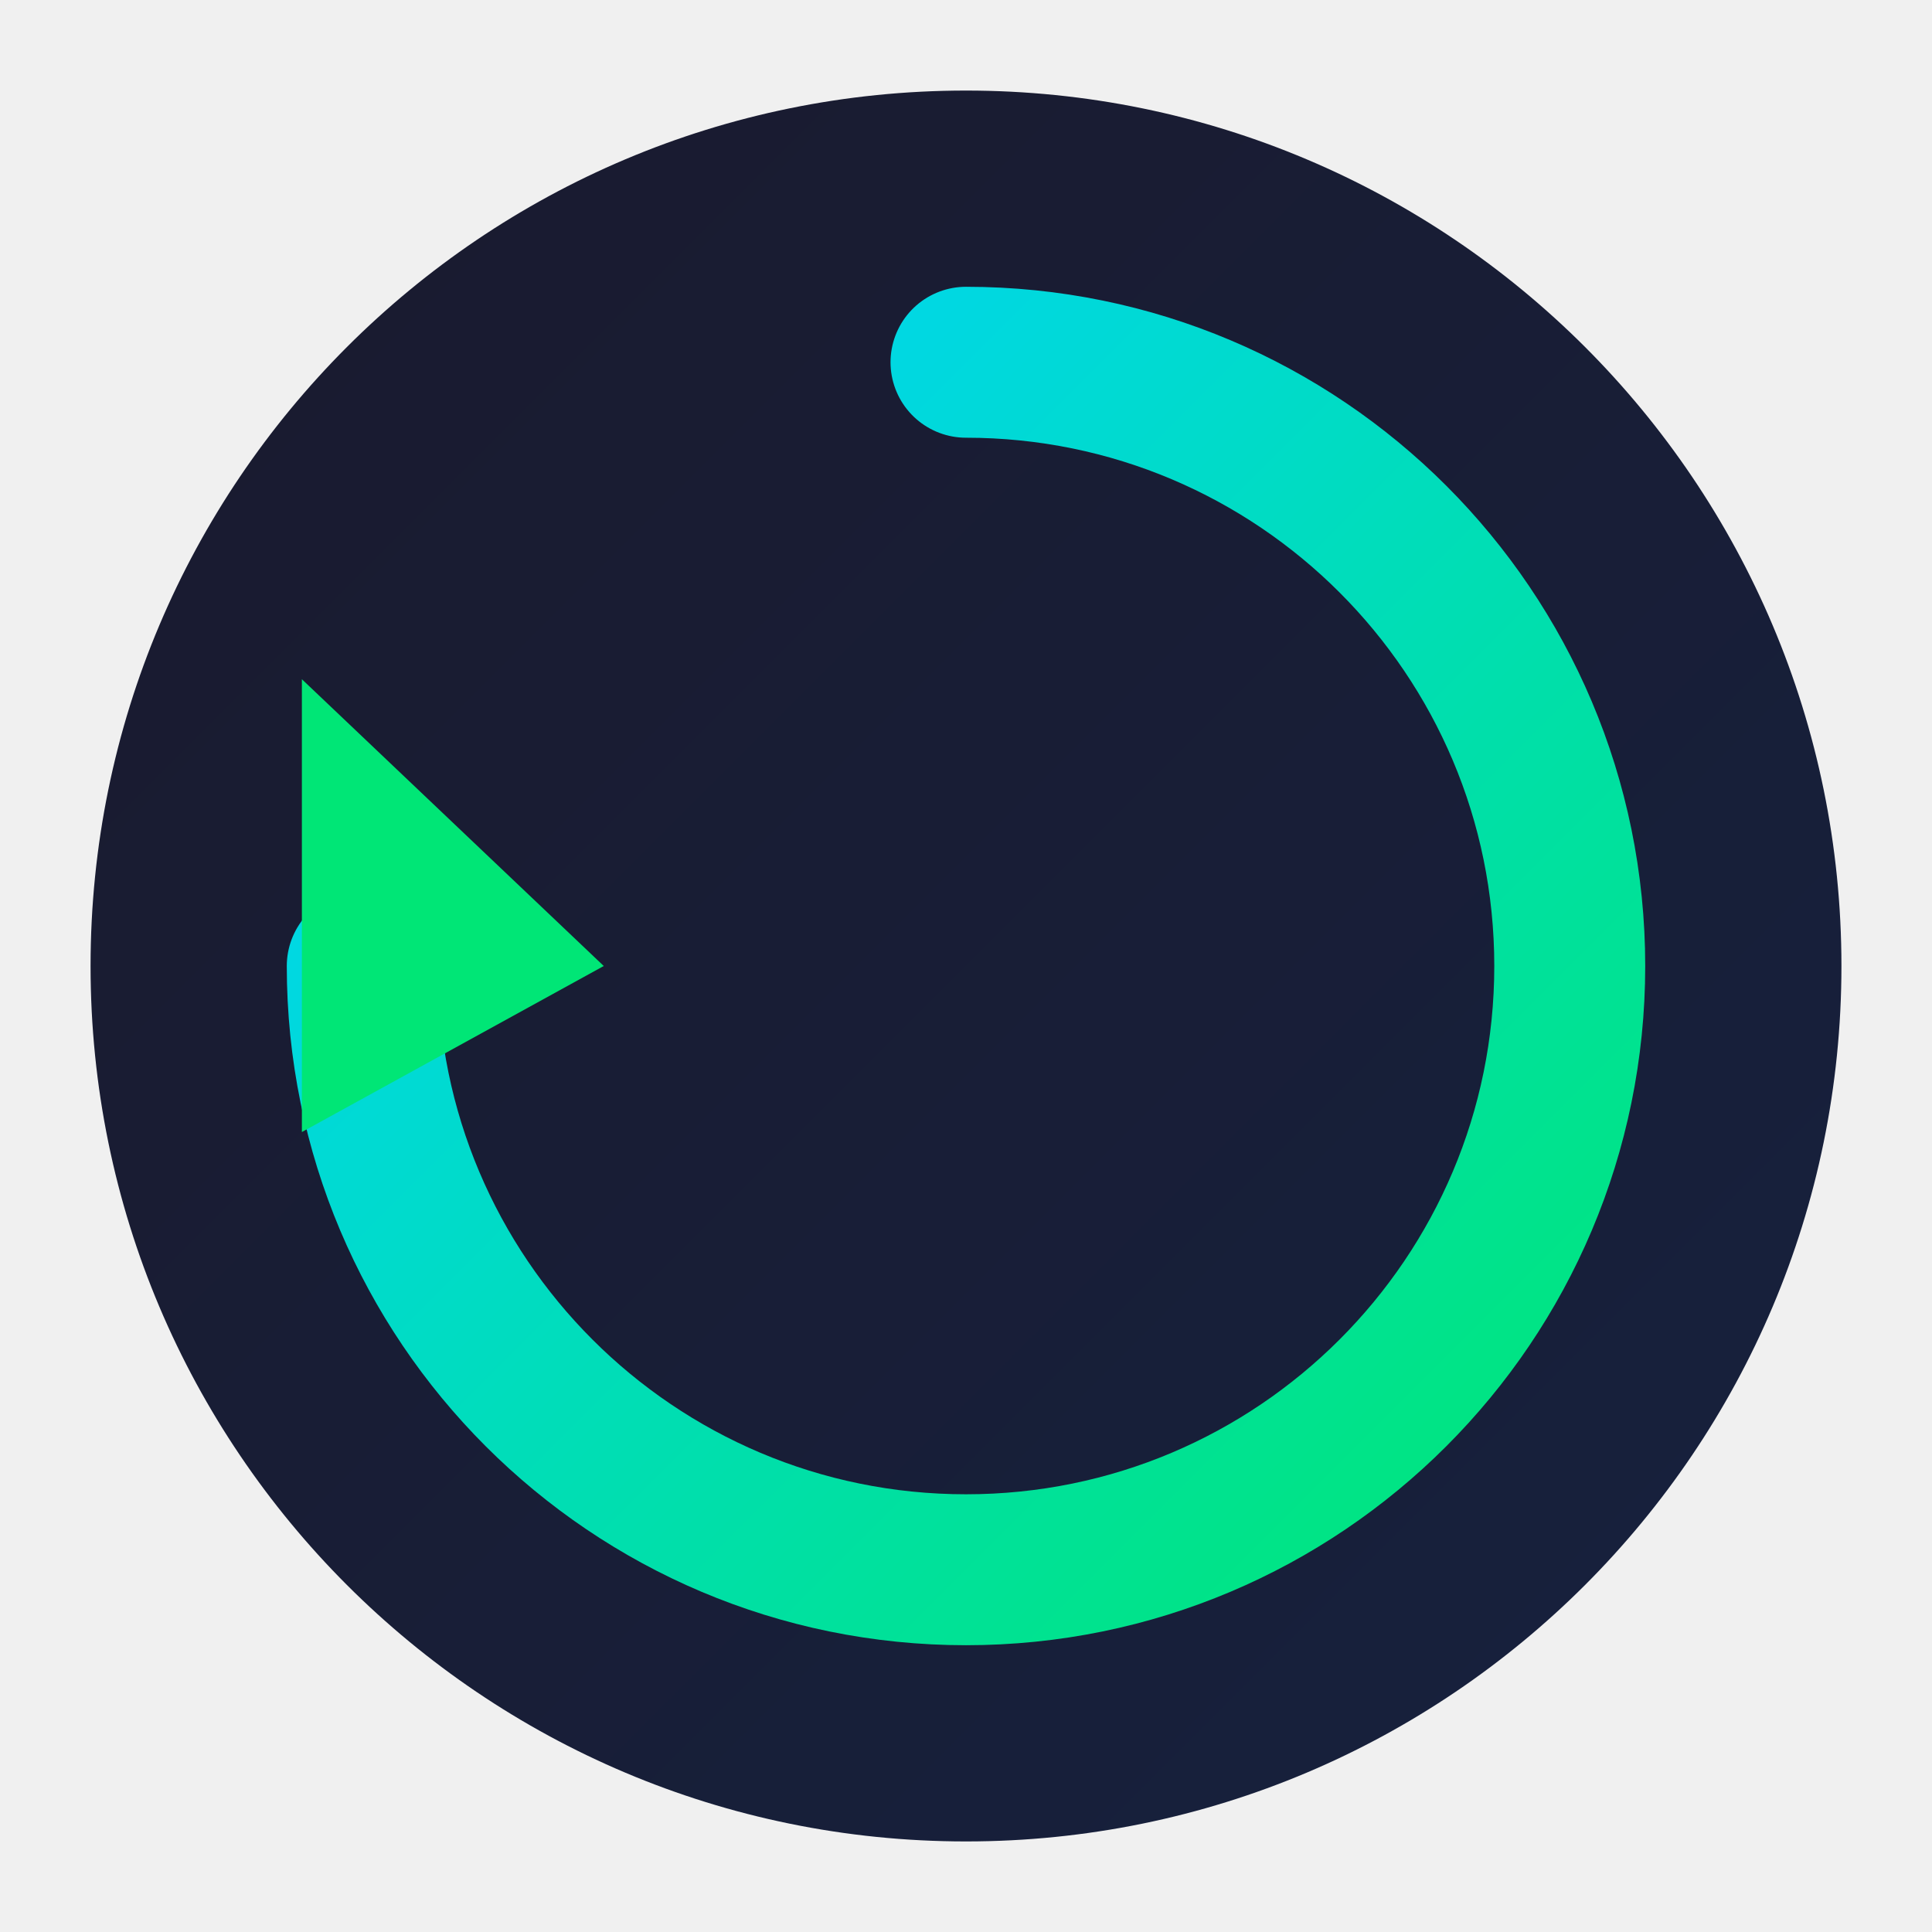
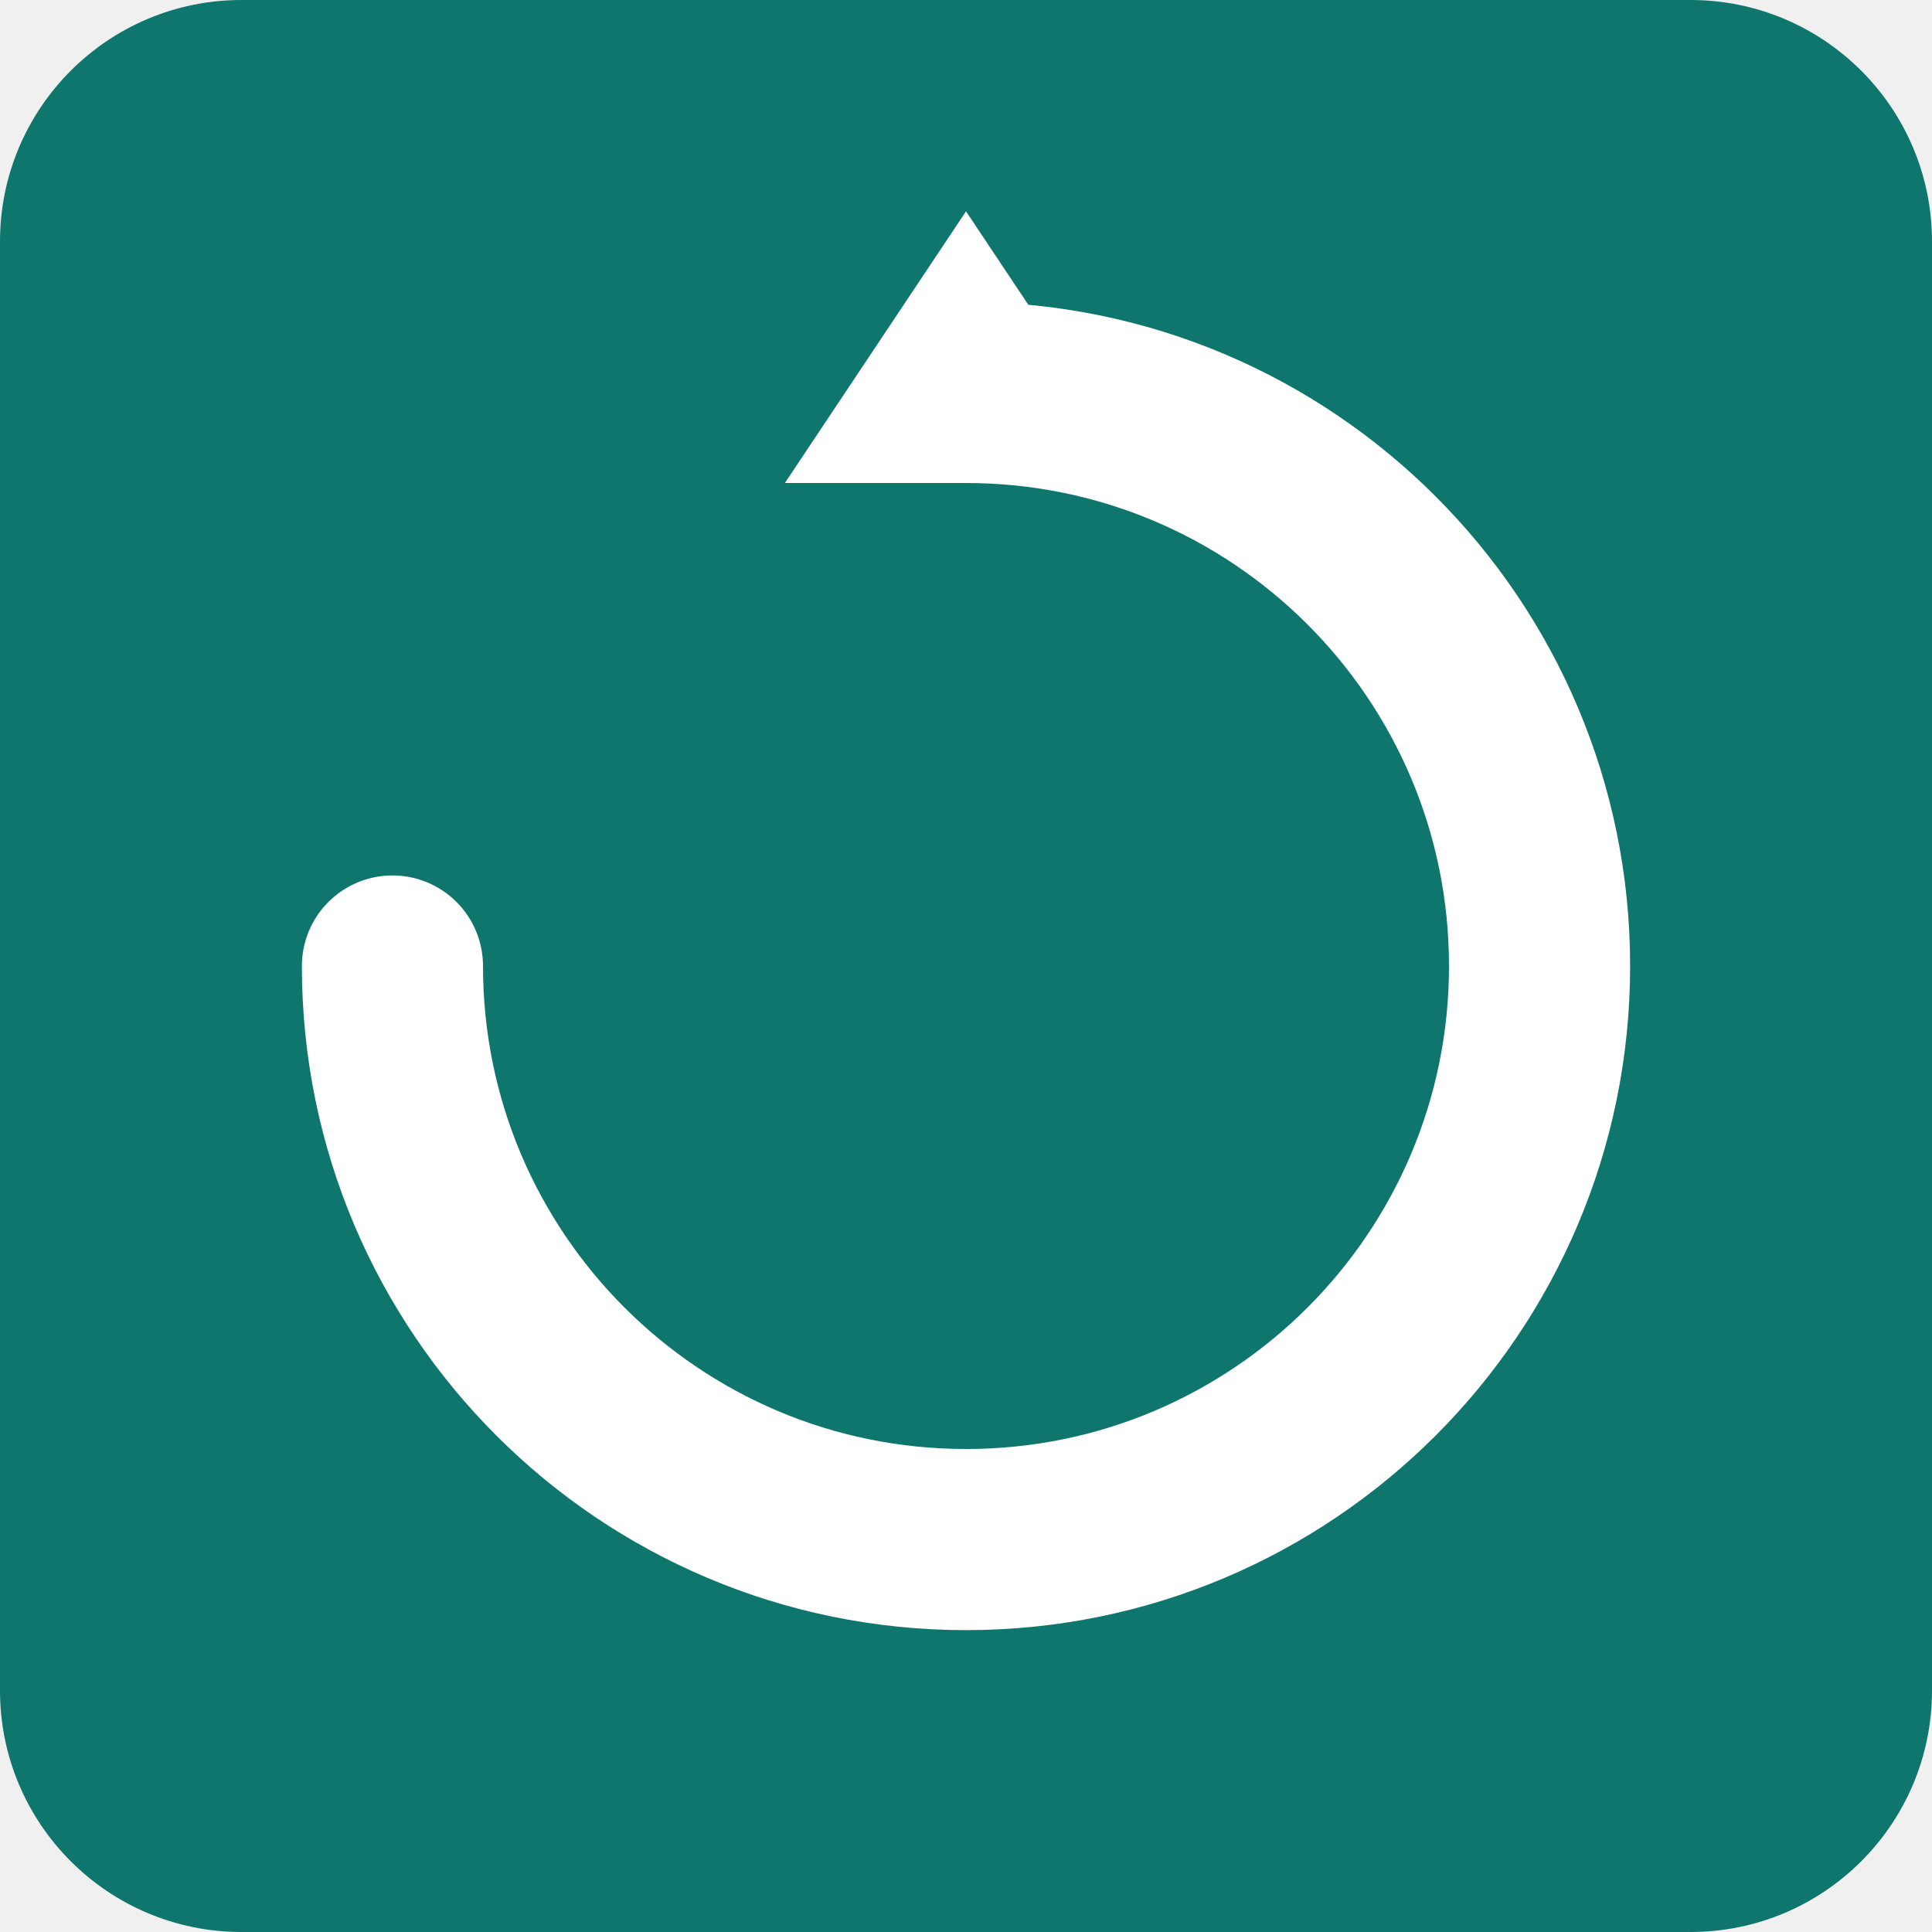
- <svg xmlns="http://www.w3.org/2000/svg" width="128" height="128" viewBox="0 0 128 128">
-   <defs>
-     <linearGradient id="bg" x1="0%" y1="0%" x2="100%" y2="100%">
-       <stop offset="0%" style="stop-color:#1a1a2e" />
-       <stop offset="100%" style="stop-color:#16213e" />
-     </linearGradient>
-     <linearGradient id="ring" x1="0%" y1="0%" x2="100%" y2="100%">
-       <stop offset="0%" style="stop-color:#00d4ff" />
-       <stop offset="100%" style="stop-color:#00e676" />
-     </linearGradient>
-   </defs>
-   <circle cx="64" cy="64" r="58" fill="url(#bg)" />
-   <path d="M64 24 A40 40 0 1 1 24 64" fill="none" stroke="url(#ring)" stroke-width="10" stroke-linecap="round" />
-   <polygon points="20,45 20,75 40,64" fill="#00e676" />
+ <svg xmlns="http://www.w3.org/2000/svg" viewBox="0 0 128 128" width="128" height="128">
+   <rect width="128" height="128" rx="16" fill="#0F766E" />
+   <g transform="translate(64,64)">
+     <path d="M0 -38 A38 38 0 1 1 -38 0" fill="none" stroke="white" stroke-width="12" stroke-linecap="round" />
+     <polygon points="0,-50 -12,-32 12,-32" fill="white" />
+   </g>
</svg>
